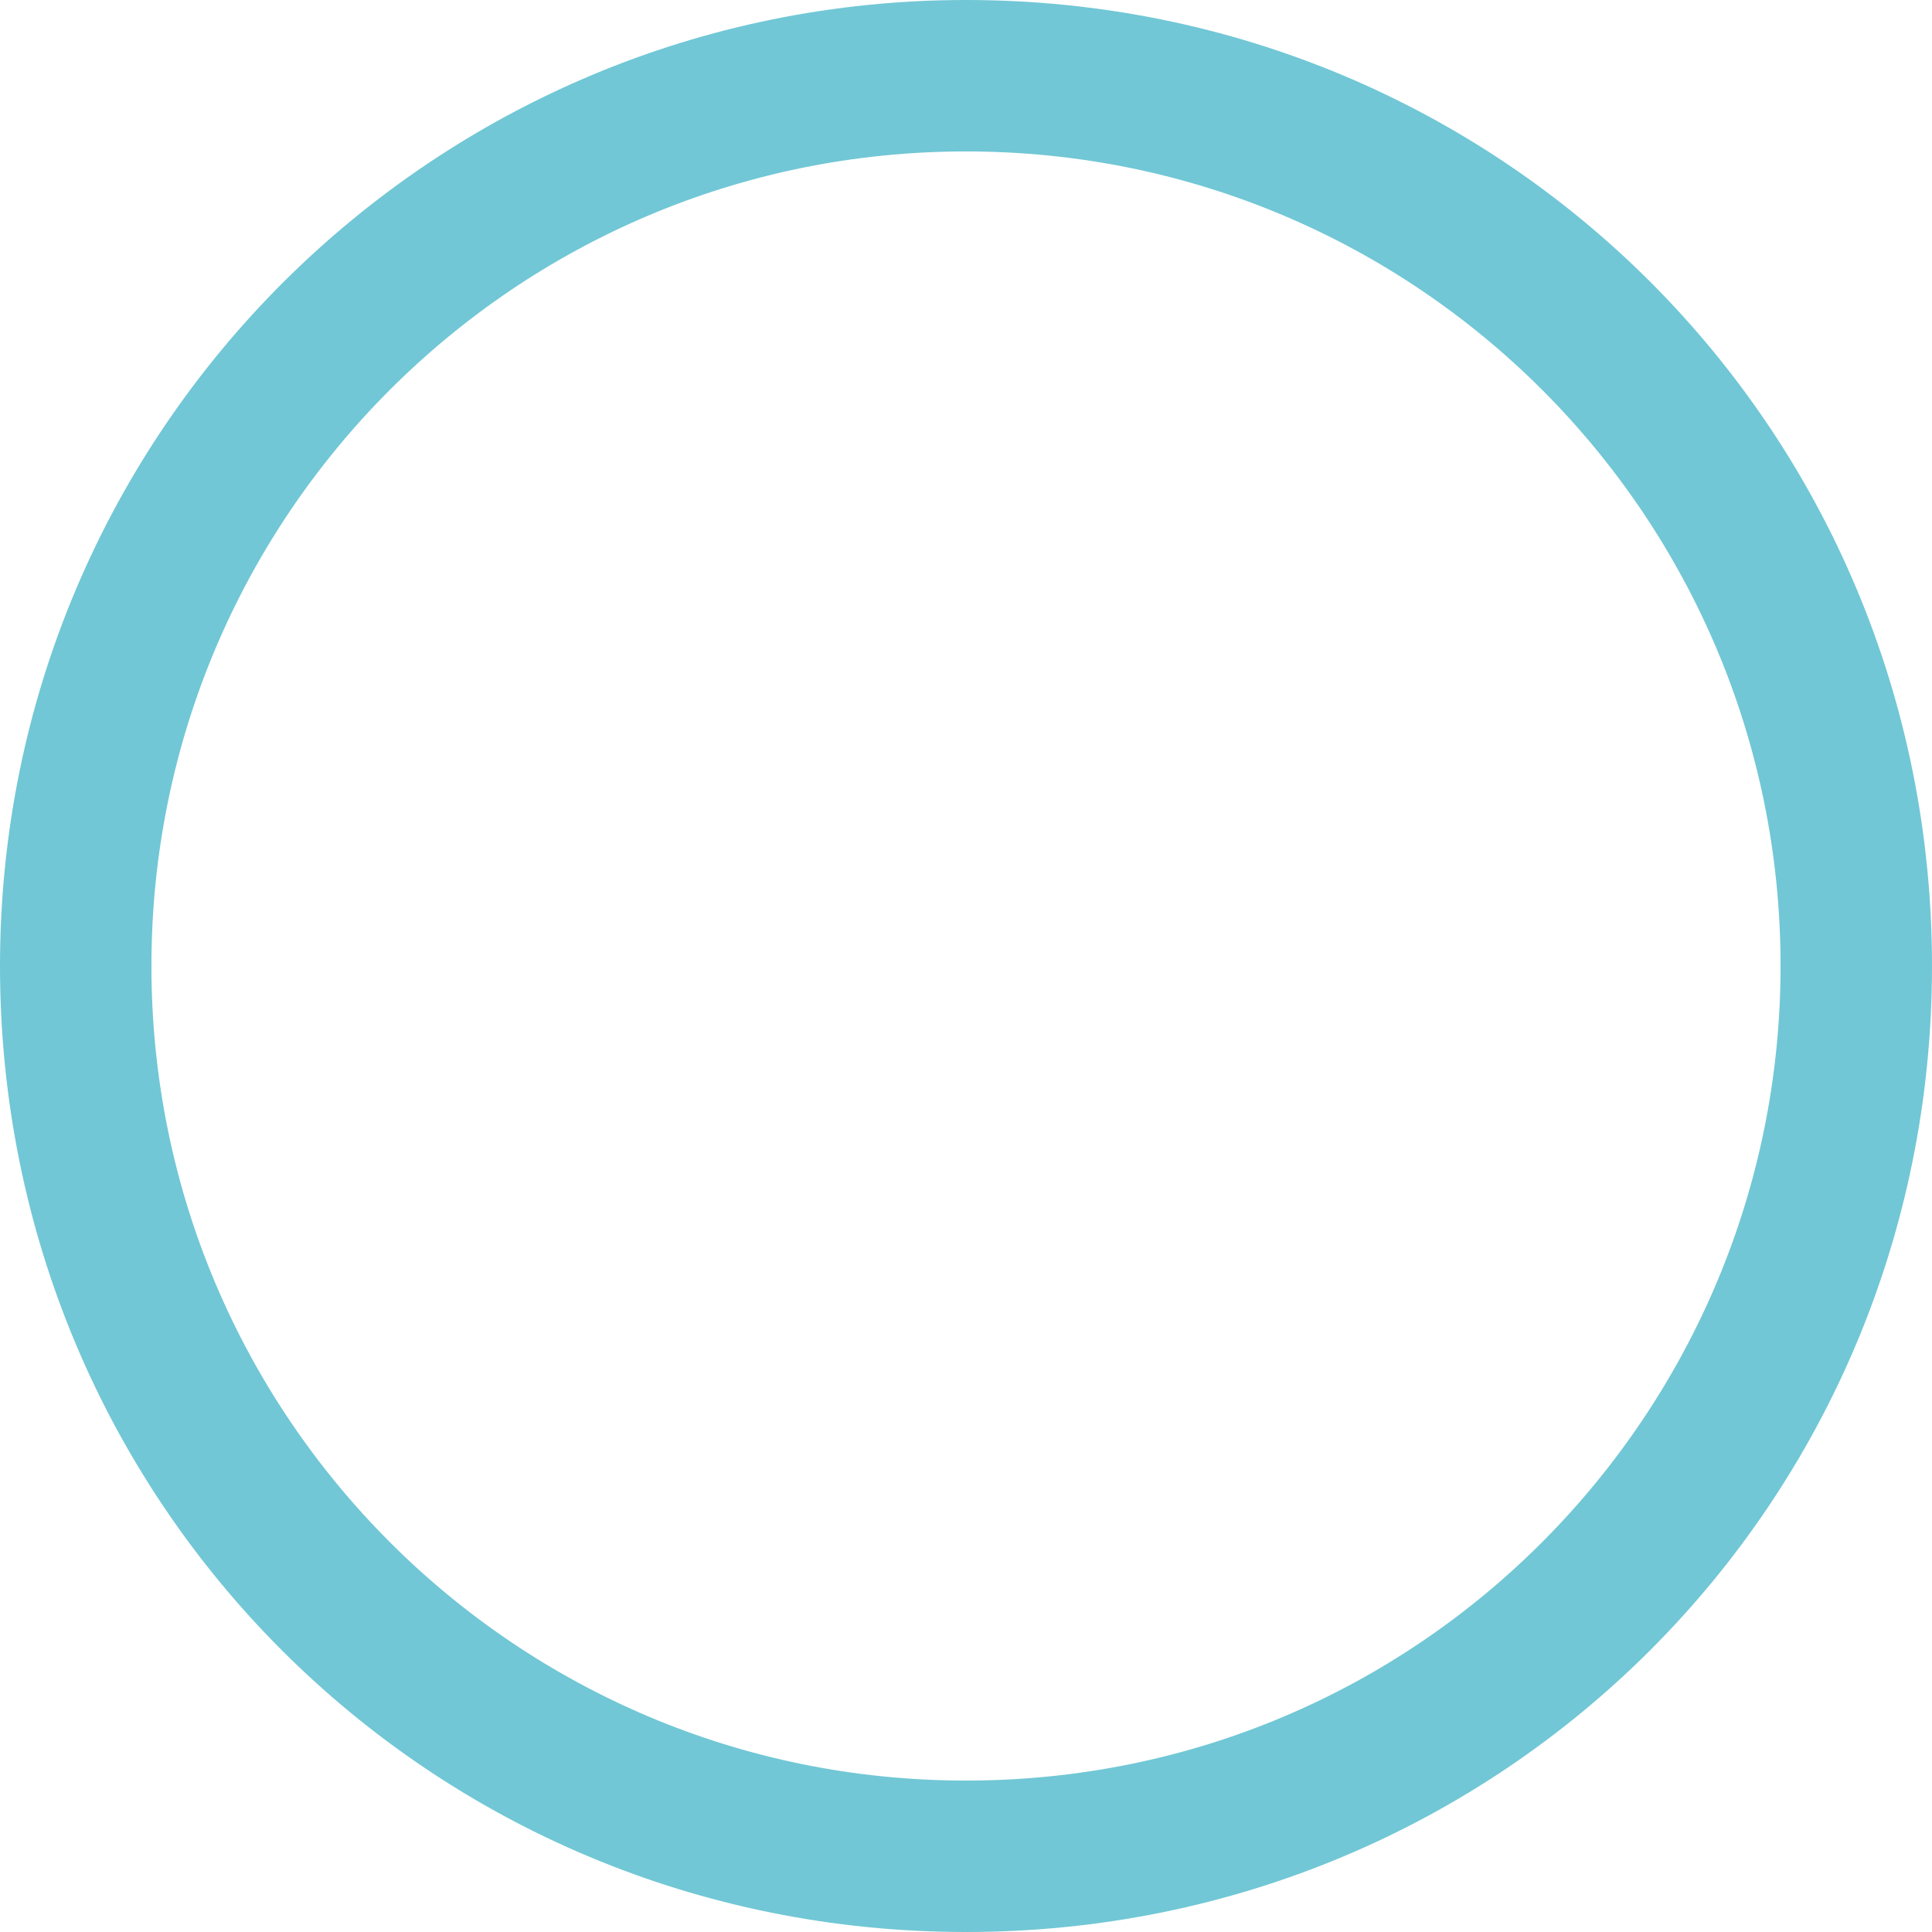
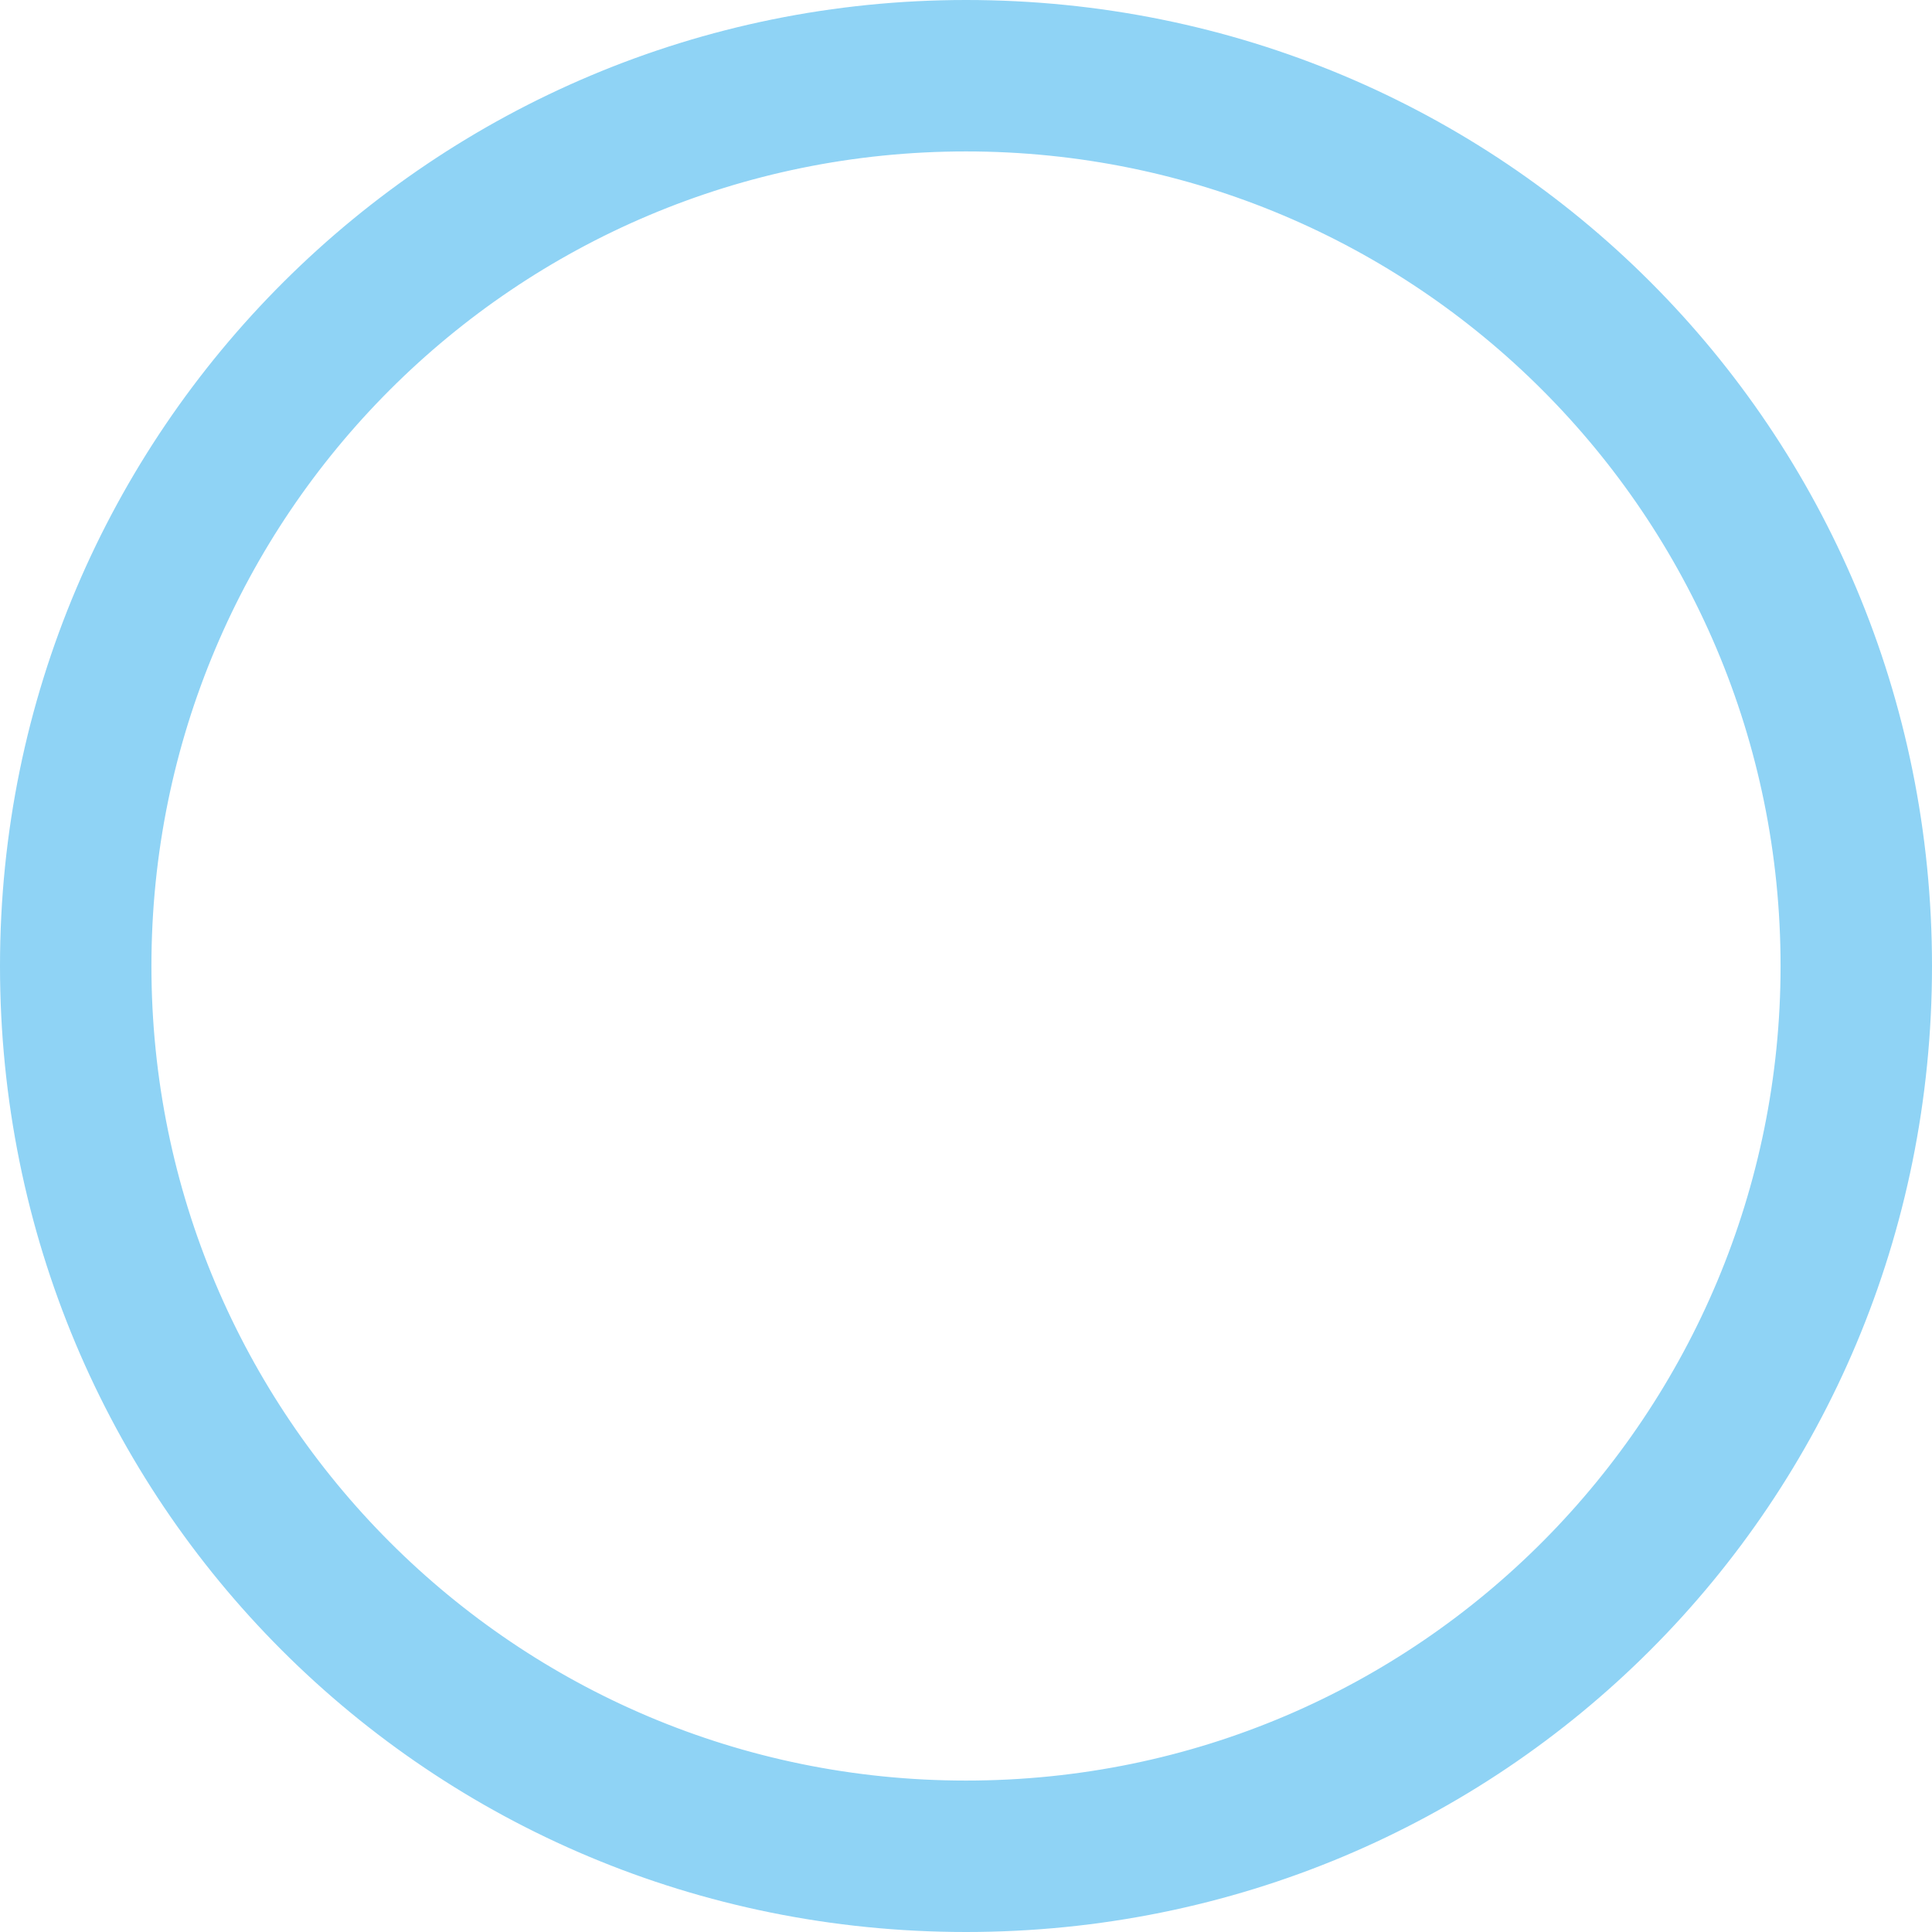
<svg xmlns="http://www.w3.org/2000/svg" version="1.1" id="文字" x="0px" y="0px" viewBox="0 0 37 37" style="enable-background:new 0 0 37 37;" xml:space="preserve">
  <style type="text/css">
- 	.st0{fill:#71C7D5;stroke:#71C7D5;stroke-miterlimit:10;}
+ 	.st0{fill:#8FD3F5;stroke:#8FD3F5;stroke-miterlimit:10;}
</style>
  <g>
-     <path class="st0" d="M18.5,0.5c10,0,18,8,18,18c0,10-8,18-18,18c-10,0-18-8-18-18C0.5,8.5,8.6,0.5,18.5,0.5z M34.6,18.5   c0-8.9-7.2-16.1-16.1-16.1C9.6,2.4,2.4,9.6,2.4,18.5c0,8.9,7.2,16.1,16.1,16.1C27.5,34.6,34.6,27.3,34.6,18.5z" />
+     <path class="st0" d="M18.5,0.5c10,0,18,8,18,18s-8,18-18,18s-18-8-18-18S8.6,0.5,18.5,0.5z M34.6,18.5c0-8.9-7.2-16.1-16.1-16.1   C9.6,2.4,2.4,9.6,2.4,18.5s7.2,16.1,16.1,16.1C27.5,34.6,34.6,27.3,34.6,18.5z" />
  </g>
</svg>
